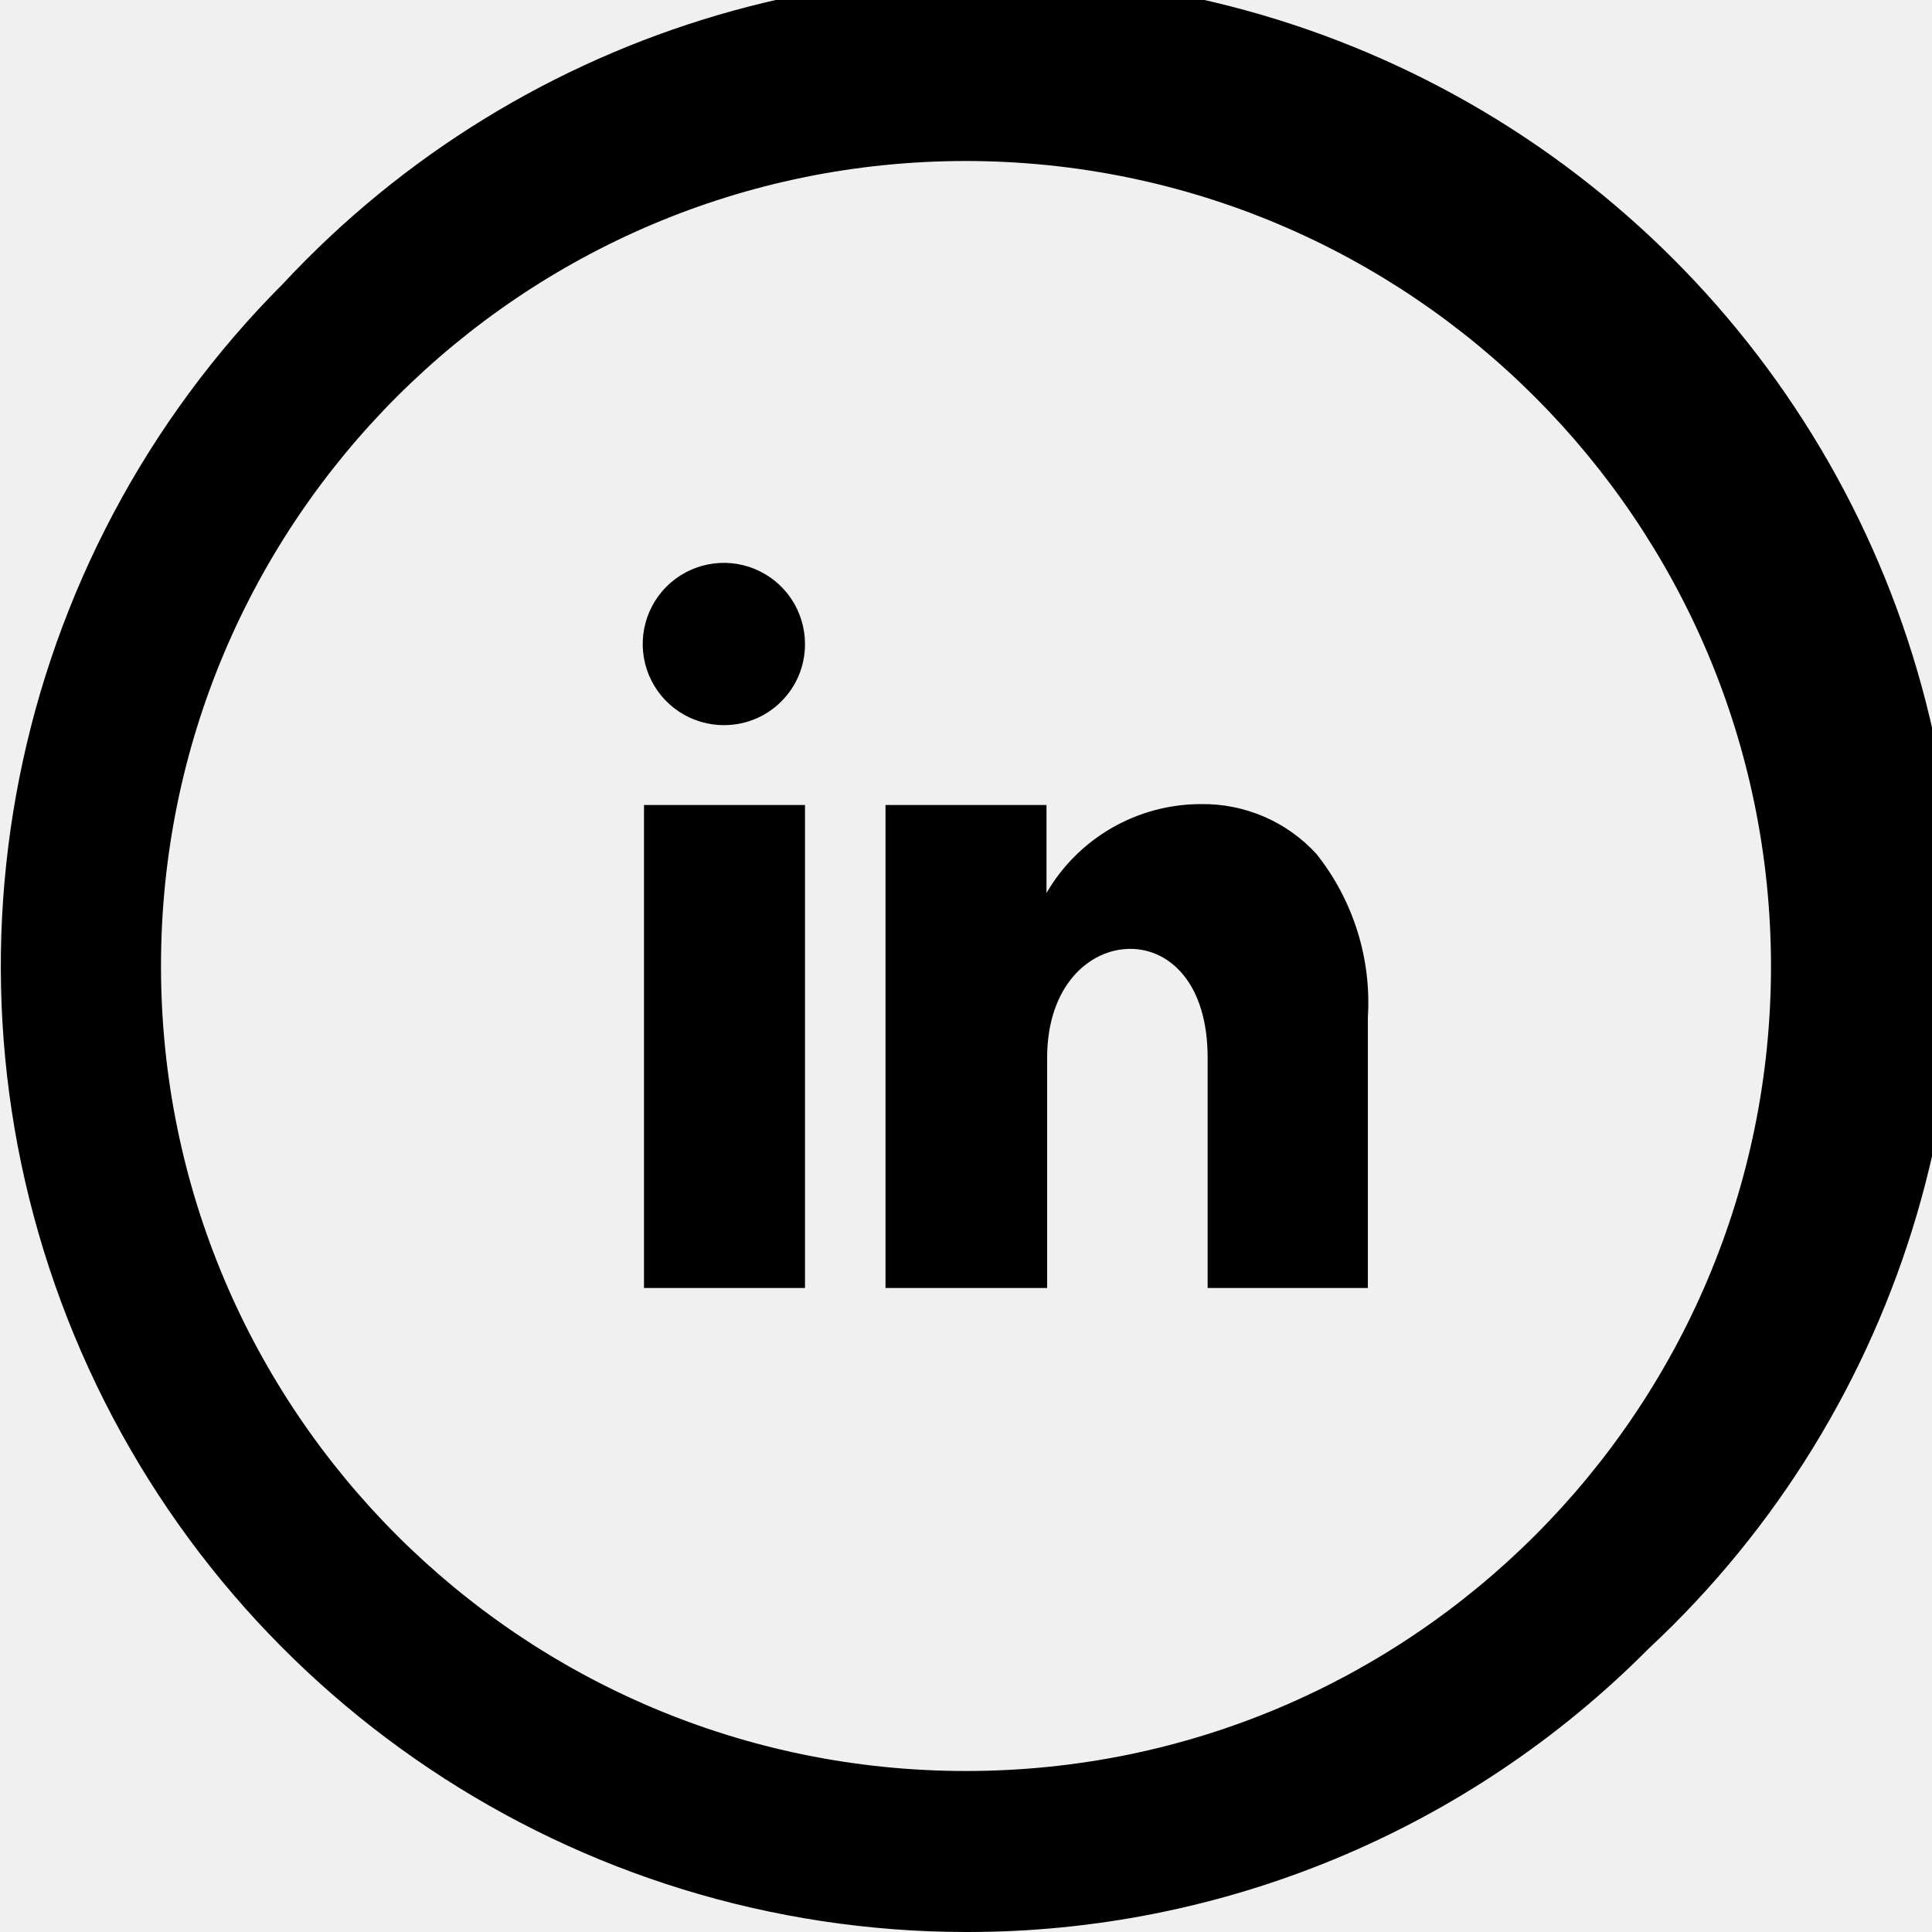
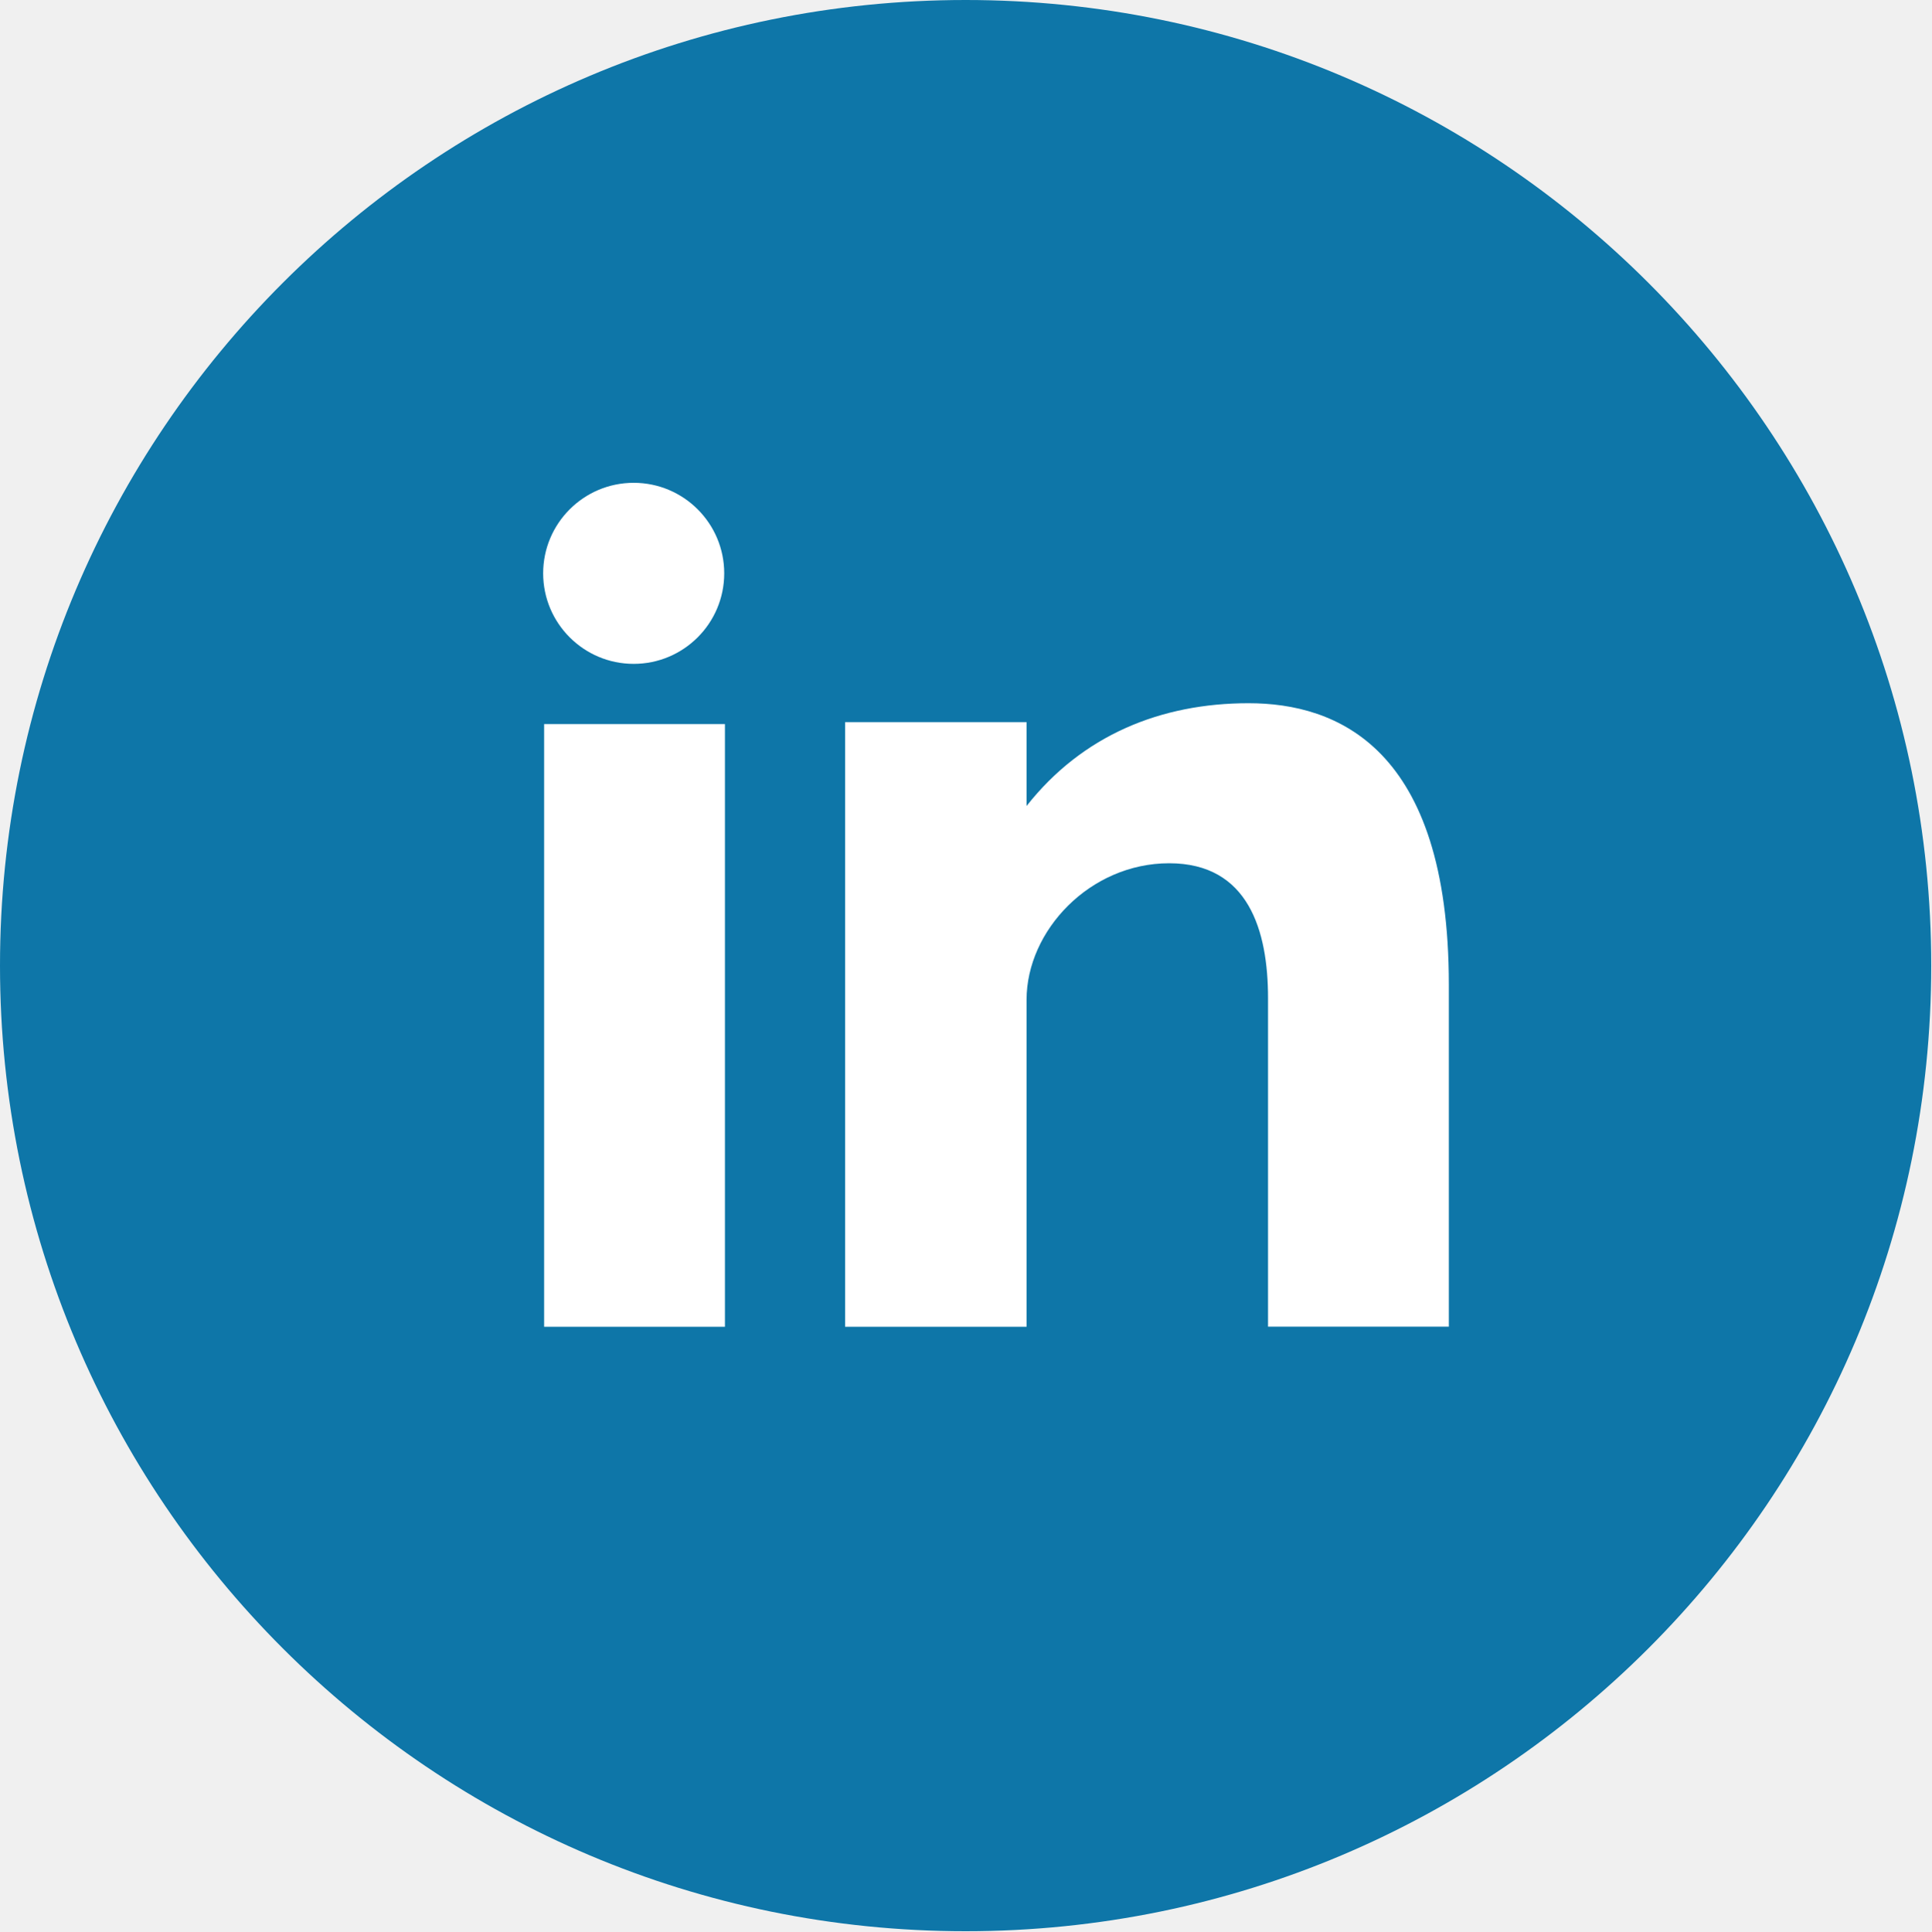
- <svg xmlns="http://www.w3.org/2000/svg" width="15" height="15" viewBox="0 0 15 15">
-   <g id="iconmonstr-linkedin-5" transform="translate(0 -0.017)">
-     <path id="Shape" d="M7.5,15A7.5,7.5,0,0,1,2.2,2.2,7.5,7.5,0,1,1,12.8,12.8,7.451,7.451,0,0,1,7.5,15Zm0-13.75A6.25,6.25,0,1,0,13.75,7.5,6.257,6.257,0,0,0,7.5,1.25ZM8.125,10H6.875V6.25h1.25v.683a1.387,1.387,0,0,1,1.2-.69,1.193,1.193,0,0,1,.895.386,1.854,1.854,0,0,1,.4,1.271V10H9.376V8.212c0-.584-.3-.845-.6-.845-.321,0-.646.29-.646.845V10ZM6.25,10H5V6.25H6.25V10ZM5.625,5.63A.63.63,0,1,1,6.25,5,.628.628,0,0,1,5.625,5.63Z" transform="translate(0 0.017)" />
+ <svg xmlns="http://www.w3.org/2000/svg" version="1.1" id="Layer_1" x="0px" y="0px" viewBox="0 0 291.319 291.319" style="enable-background:new 0 0 291.319 291.319;" xml:space="preserve">
+   <g>
+     <path style="fill:#0E76A8;" d="M145.659,0c80.45,0,145.66,65.219,145.66,145.66s-65.21,145.659-145.66,145.659S0,226.1,0,145.66   S65.21,0,145.659,0z" />
+     <path style="fill:#FFFFFF;" d="M82.079,200.136h27.275v-90.91H82.079V200.136z M188.338,106.077   c-13.237,0-25.081,4.834-33.483,15.504v-12.654H127.48v91.21h27.375v-49.324c0-10.424,9.55-20.593,21.512-20.593   s14.912,10.169,14.912,20.338v49.57h27.275v-51.6C218.553,112.686,201.584,106.077,188.338,106.077z M95.589,100.141   c7.538,0,13.656-6.118,13.656-13.656S103.127,72.83,95.589,72.83s-13.656,6.118-13.656,13.656S88.051,100.141,95.589,100.141z" />
  </g>
+   <g>
+ </g>
+   <g>
+ </g>
+   <g>
+ </g>
+   <g>
+ </g>
+   <g>
+ </g>
+   <g>
+ </g>
+   <g>
+ </g>
+   <g>
+ </g>
+   <g>
+ </g>
+   <g>
+ </g>
+   <g>
+ </g>
+   <g>
+ </g>
+   <g>
+ </g>
+   <g>
+ </g>
+   <g>
+ </g>
</svg>
